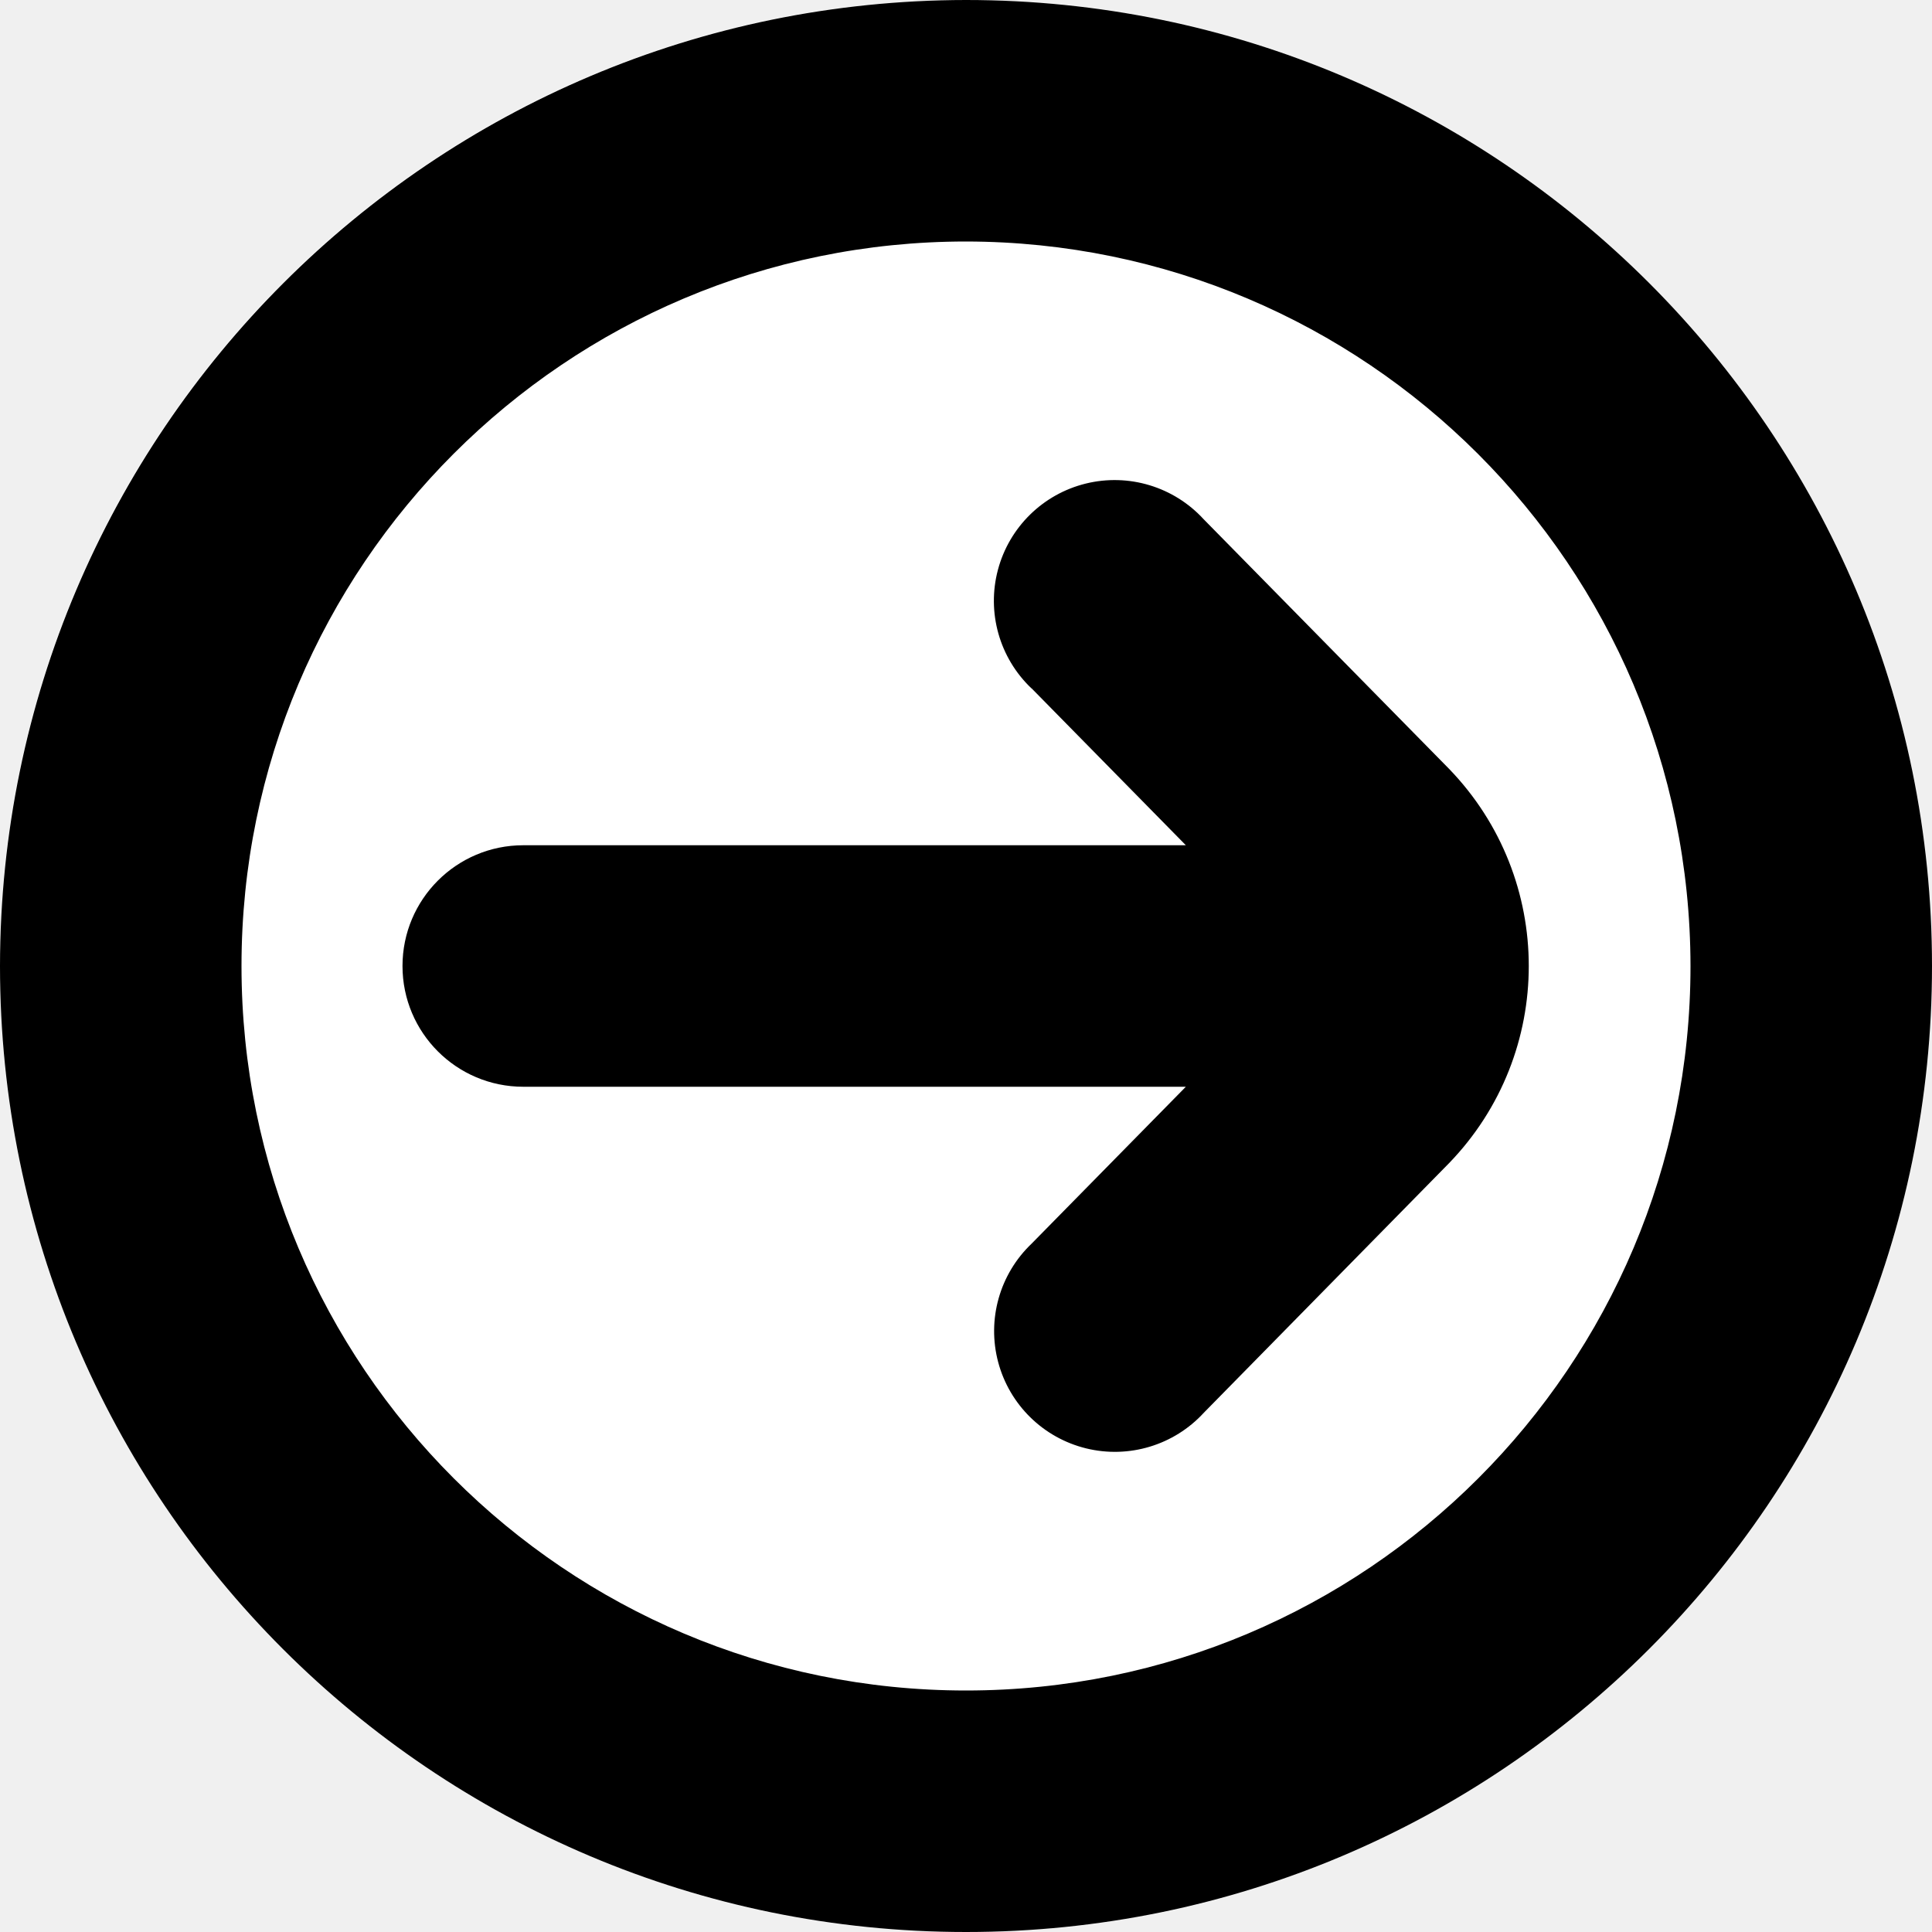
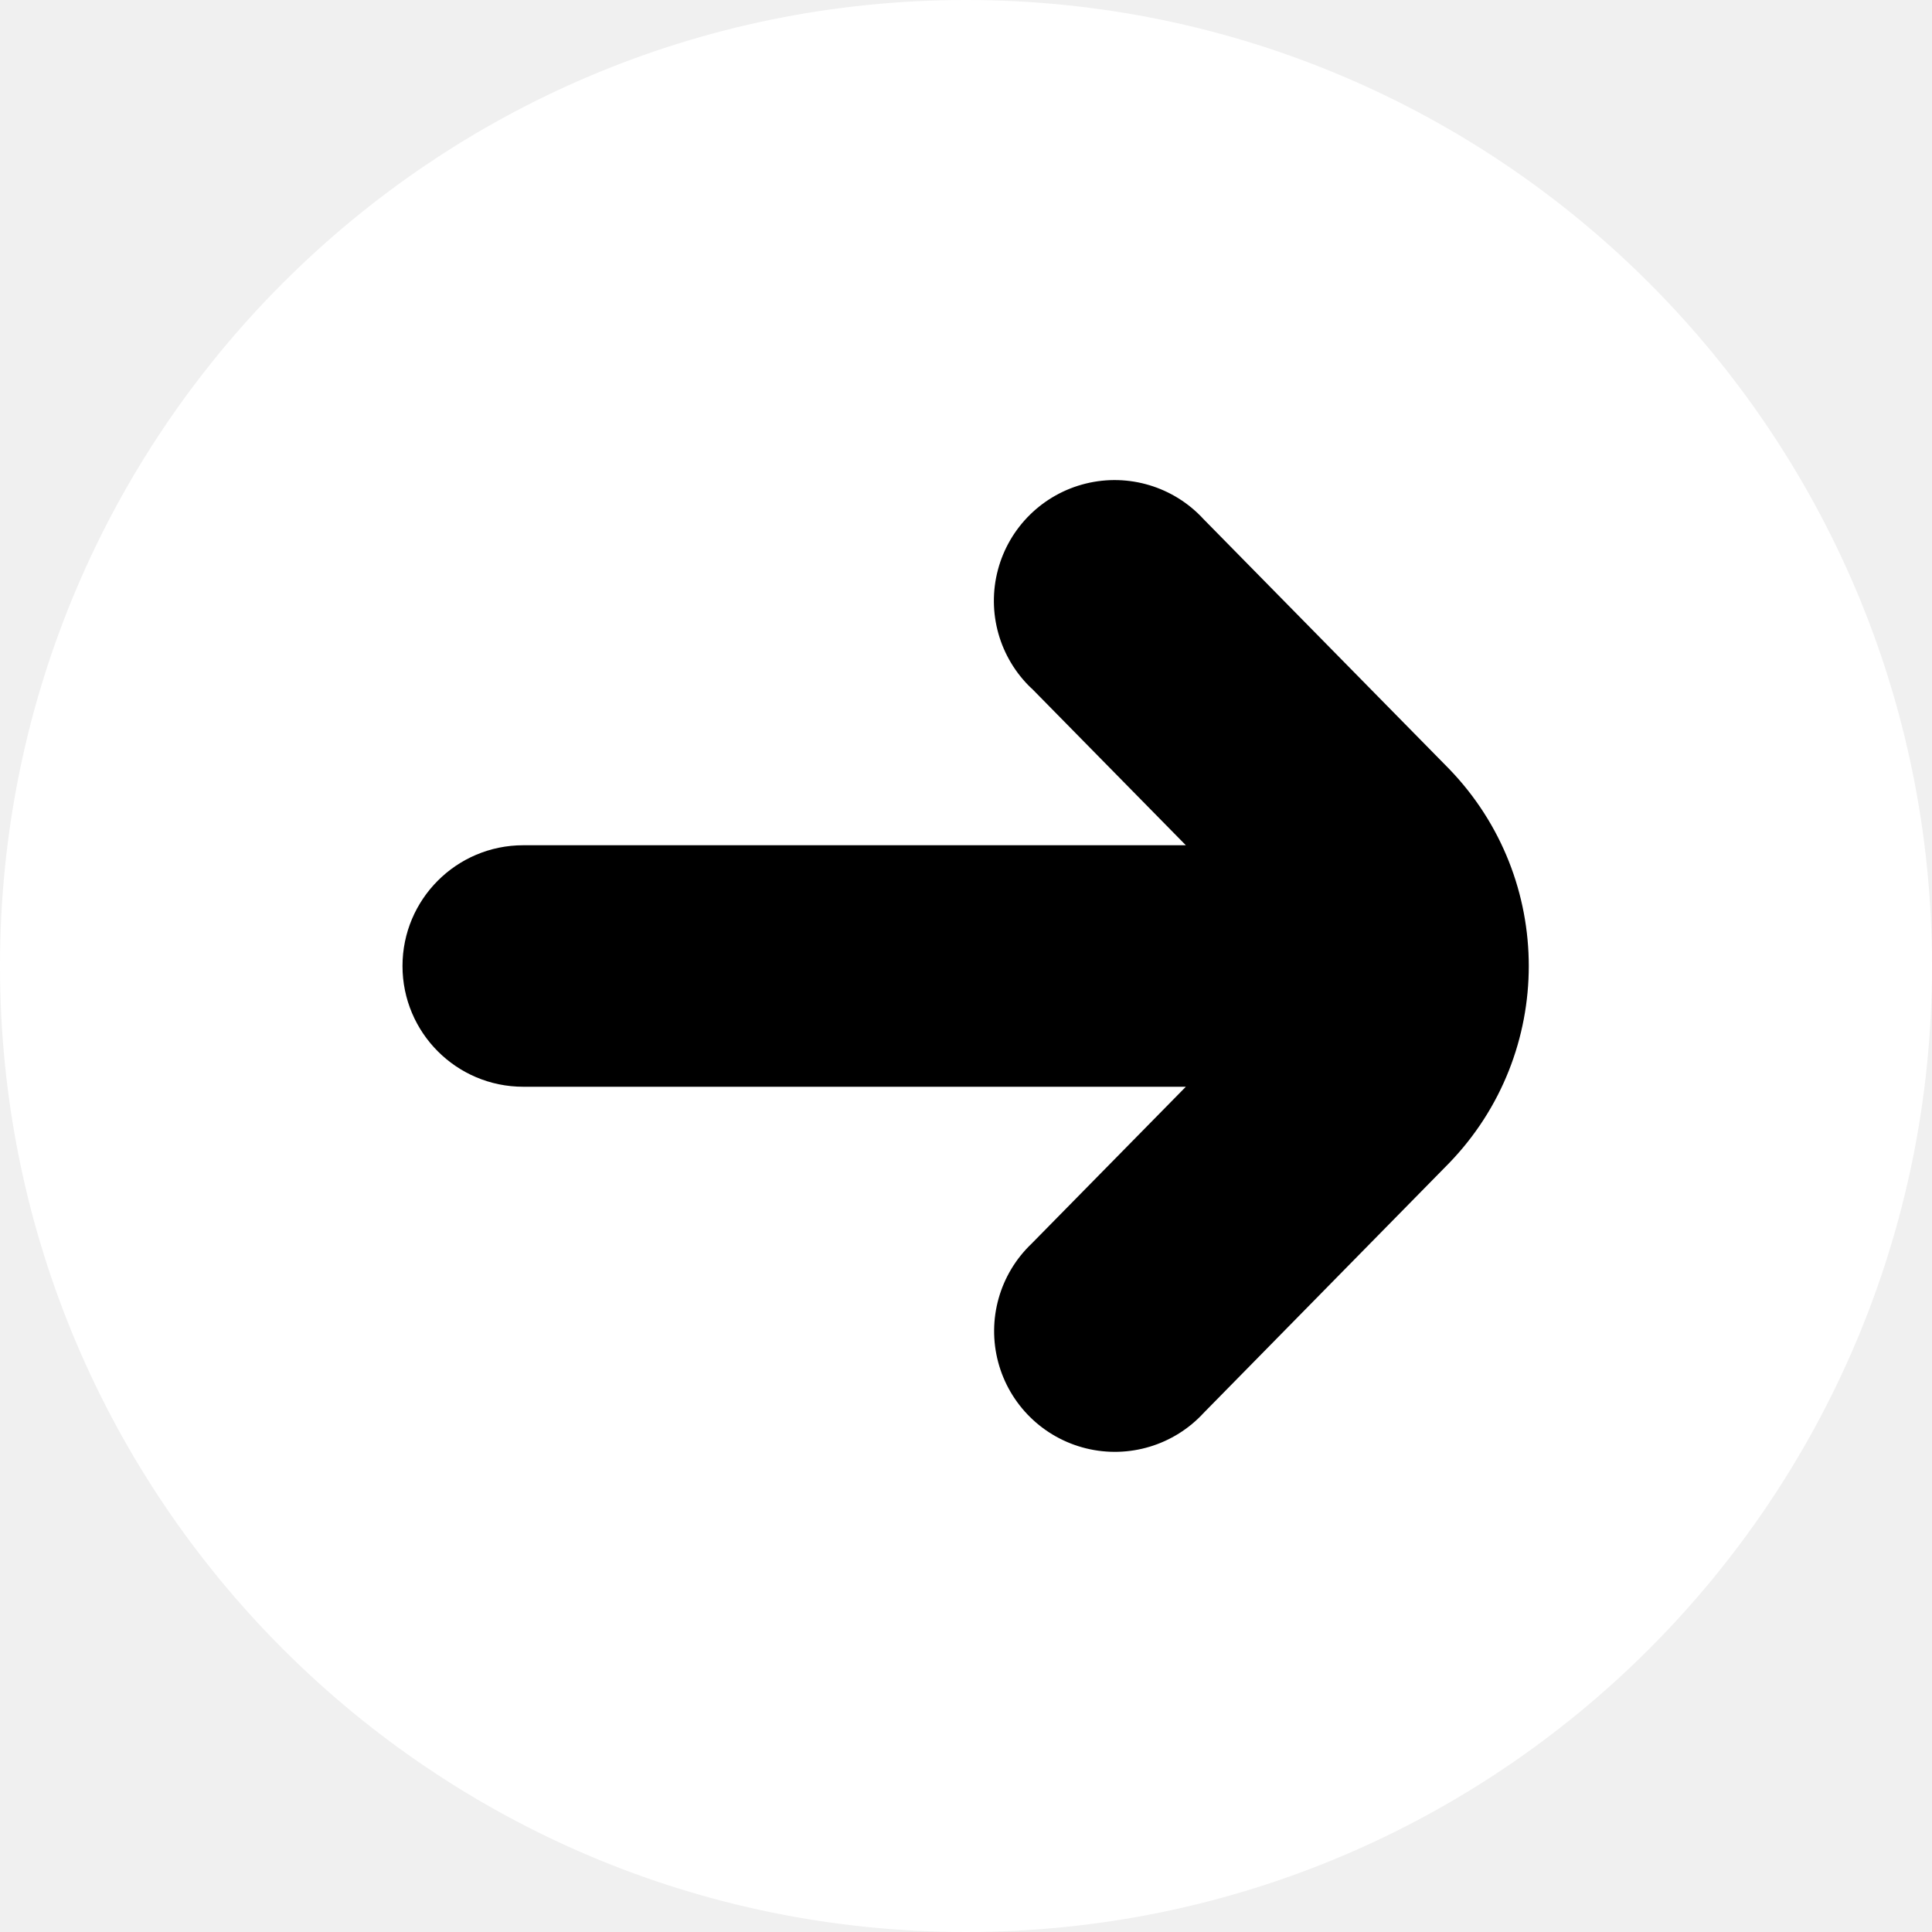
<svg xmlns="http://www.w3.org/2000/svg" width="24" height="24" viewBox="0 0 24 24">
  <g>
    <circle fill="white" r="12" cx="12" cy="12" />
-     <path d="M0,12A12,12,0,1,0,12,0,12.013,12.013,0,0,0,0,12Zm21,0a9,9,0,1,1-9-9A9.011,9.011,0,0,1,21,12Z" />
    <path d="M12.815,8.551,14.731,10.5H6.5a1.5,1.5,0,0,0,0,3h8.231l-1.916,1.949a1.5,1.5,0,1,0,2.14,2.1L18,14.45a3.524,3.524,0,0,0,0-4.9l-3.048-3.1a1.5,1.5,0,1,0-2.14,2.1Z" />
  </g>
</svg>
